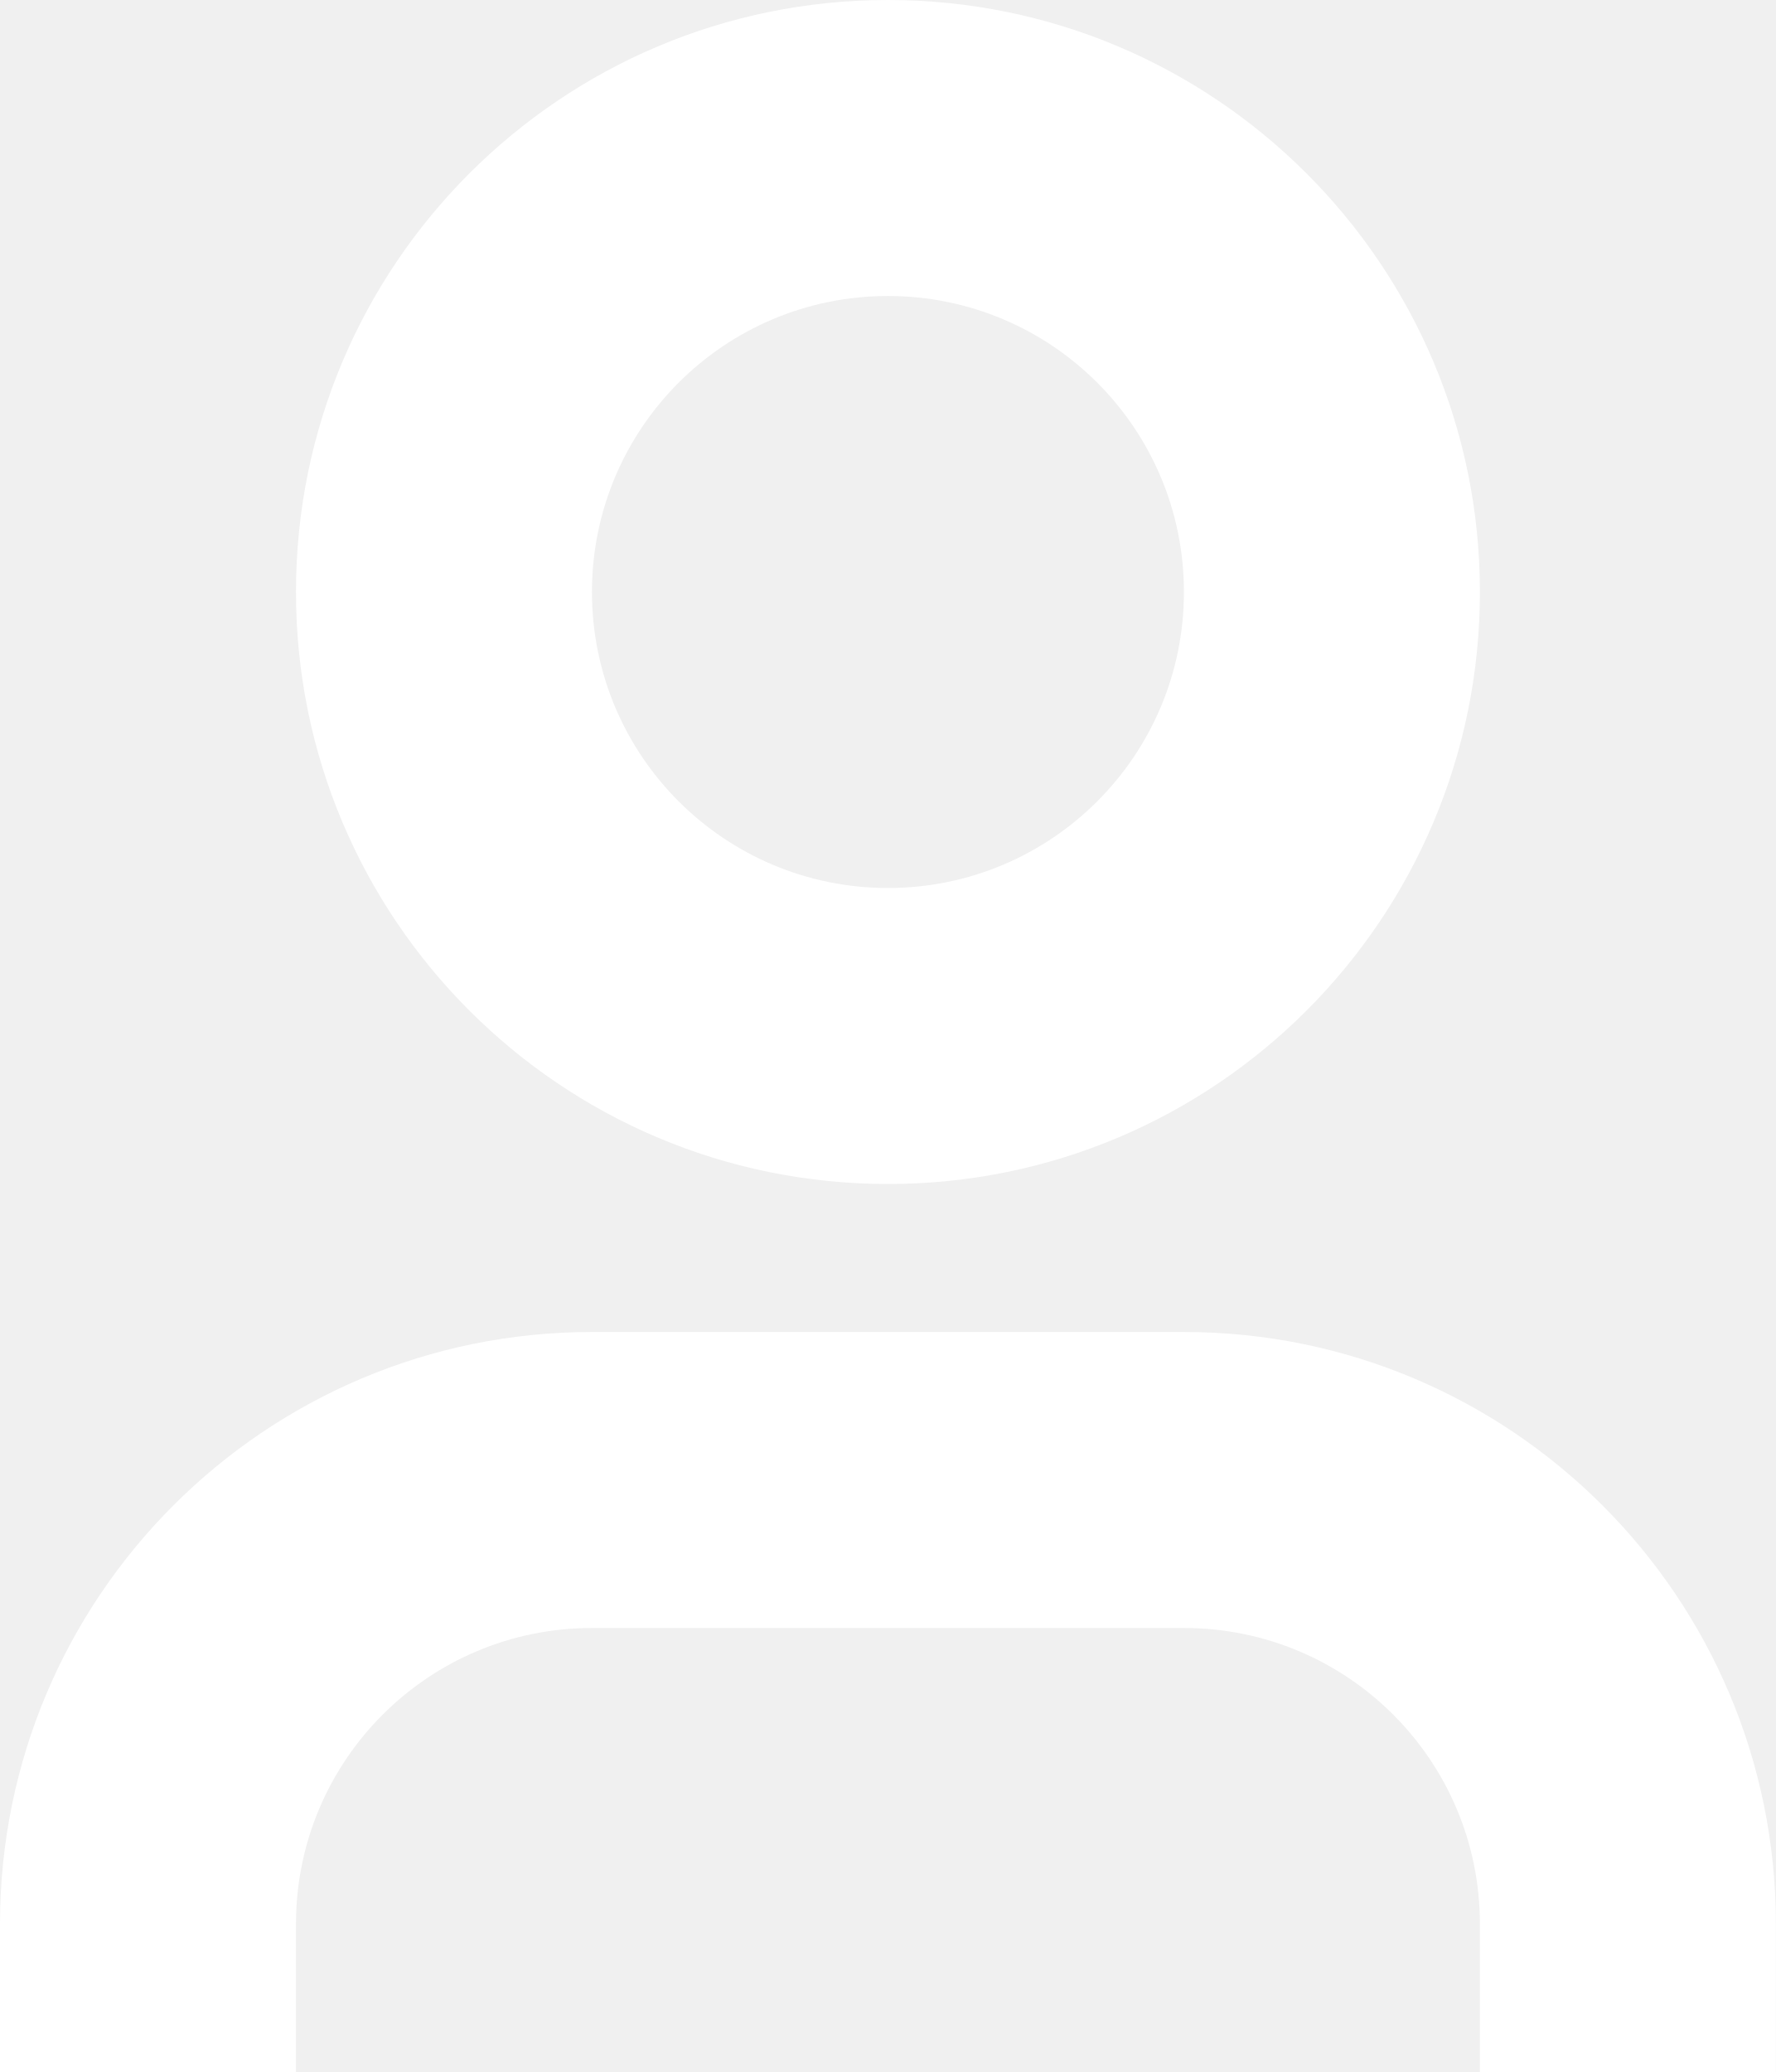
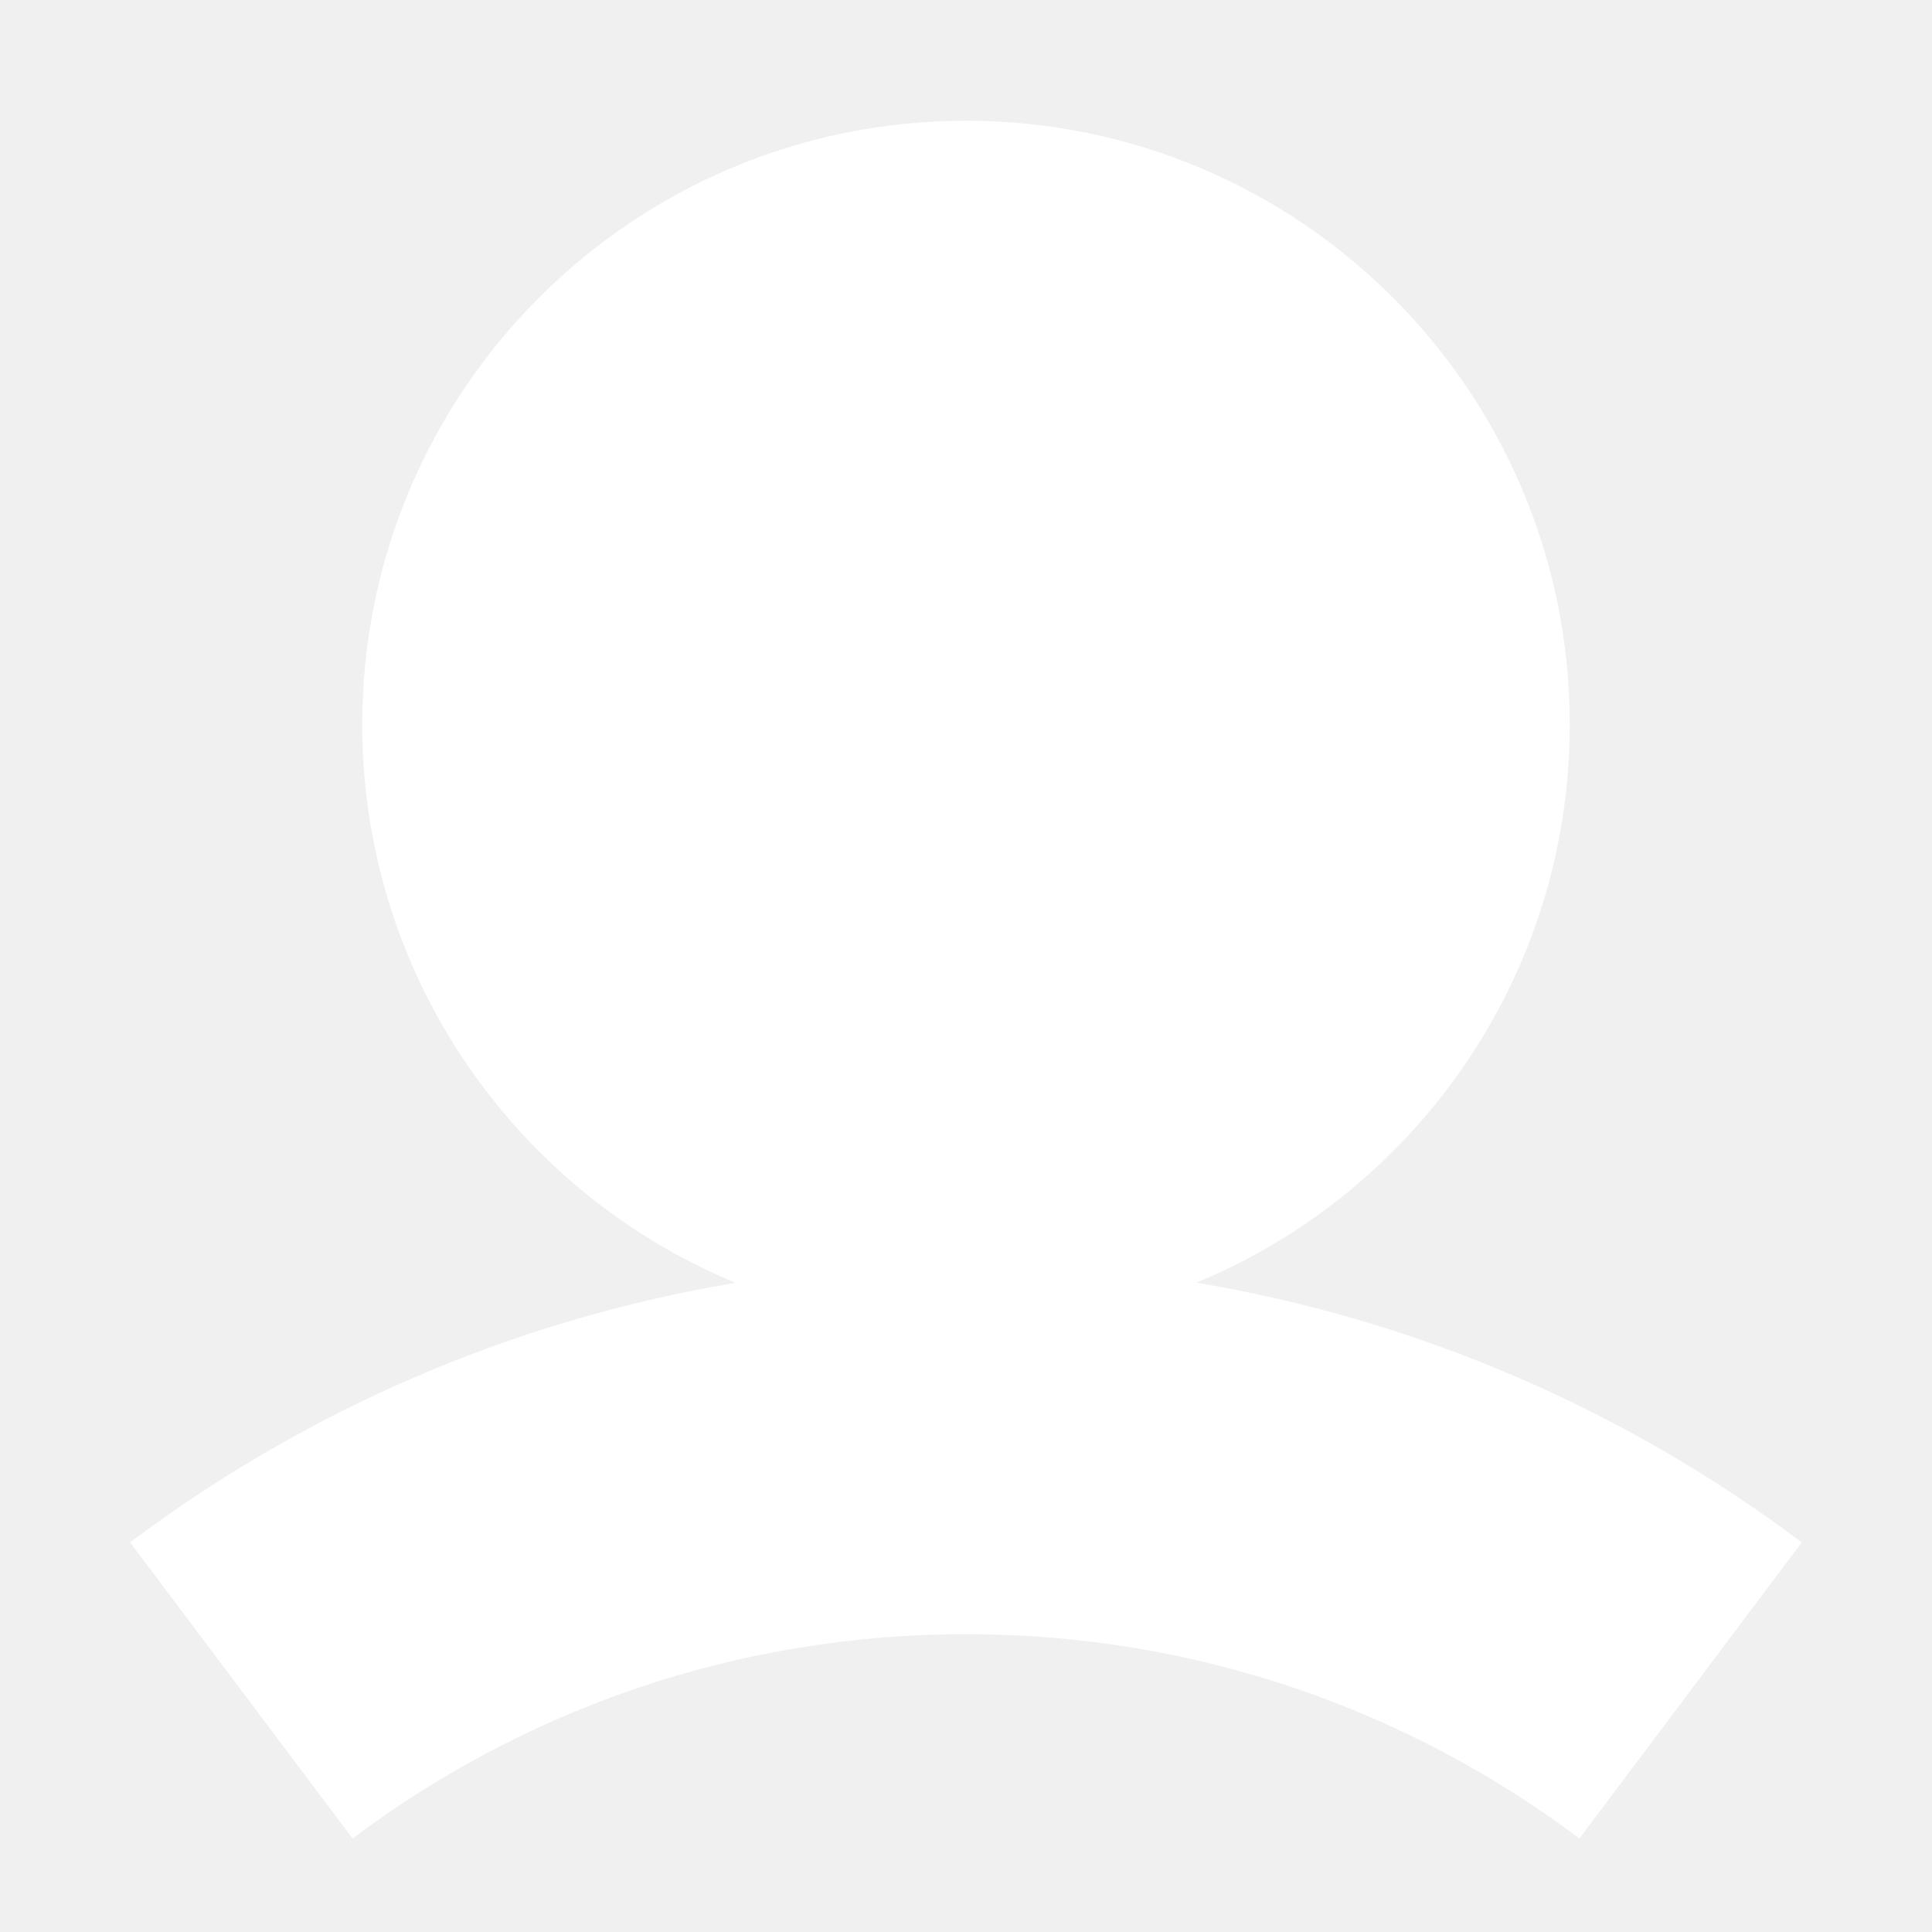
- <svg xmlns="http://www.w3.org/2000/svg" width="12" height="14" viewBox="0 0 12 14" fill="none">
-   <path fill-rule="evenodd" clip-rule="evenodd" d="M8 4C8 5.105 7.105 6 6 6C4.895 6 4 5.105 4 4C4 2.895 4.895 2 6 2C7.105 2 8 2.895 8 4ZM10 4C10 6.209 8.209 8 6 8C3.791 8 2 6.209 2 4C2 1.791 3.791 0 6 0C8.209 0 10 1.791 10 4ZM4 9C1.791 9 0 10.791 0 13V14H2V13C2 11.895 2.895 11 4 11H8C9.105 11 10 11.895 10 13V14H12V13C12 10.791 10.209 9 8 9H4Z" fill="white" />
+ <svg xmlns="http://www.w3.org/2000/svg" width="12" height="12" viewBox="0 0 12 12" fill="none">
+   <path fill-rule="evenodd" clip-rule="evenodd" d="M7.43 7.967C8.792 7.405 9.75 6.064 9.75 4.5C9.75 2.429 8.071 0.75 6 0.75C3.929 0.75 2.25 2.429 2.25 4.5C2.25 6.065 3.208 7.405 4.569 7.968C3.175 8.2 1.892 8.766 0.808 9.58L2.19 11.419C3.251 10.622 4.569 10.15 6 10.15C7.431 10.15 8.749 10.622 9.81 11.419L11.191 9.58C10.107 8.766 8.825 8.2 7.43 7.967Z" fill="white" />
</svg>
